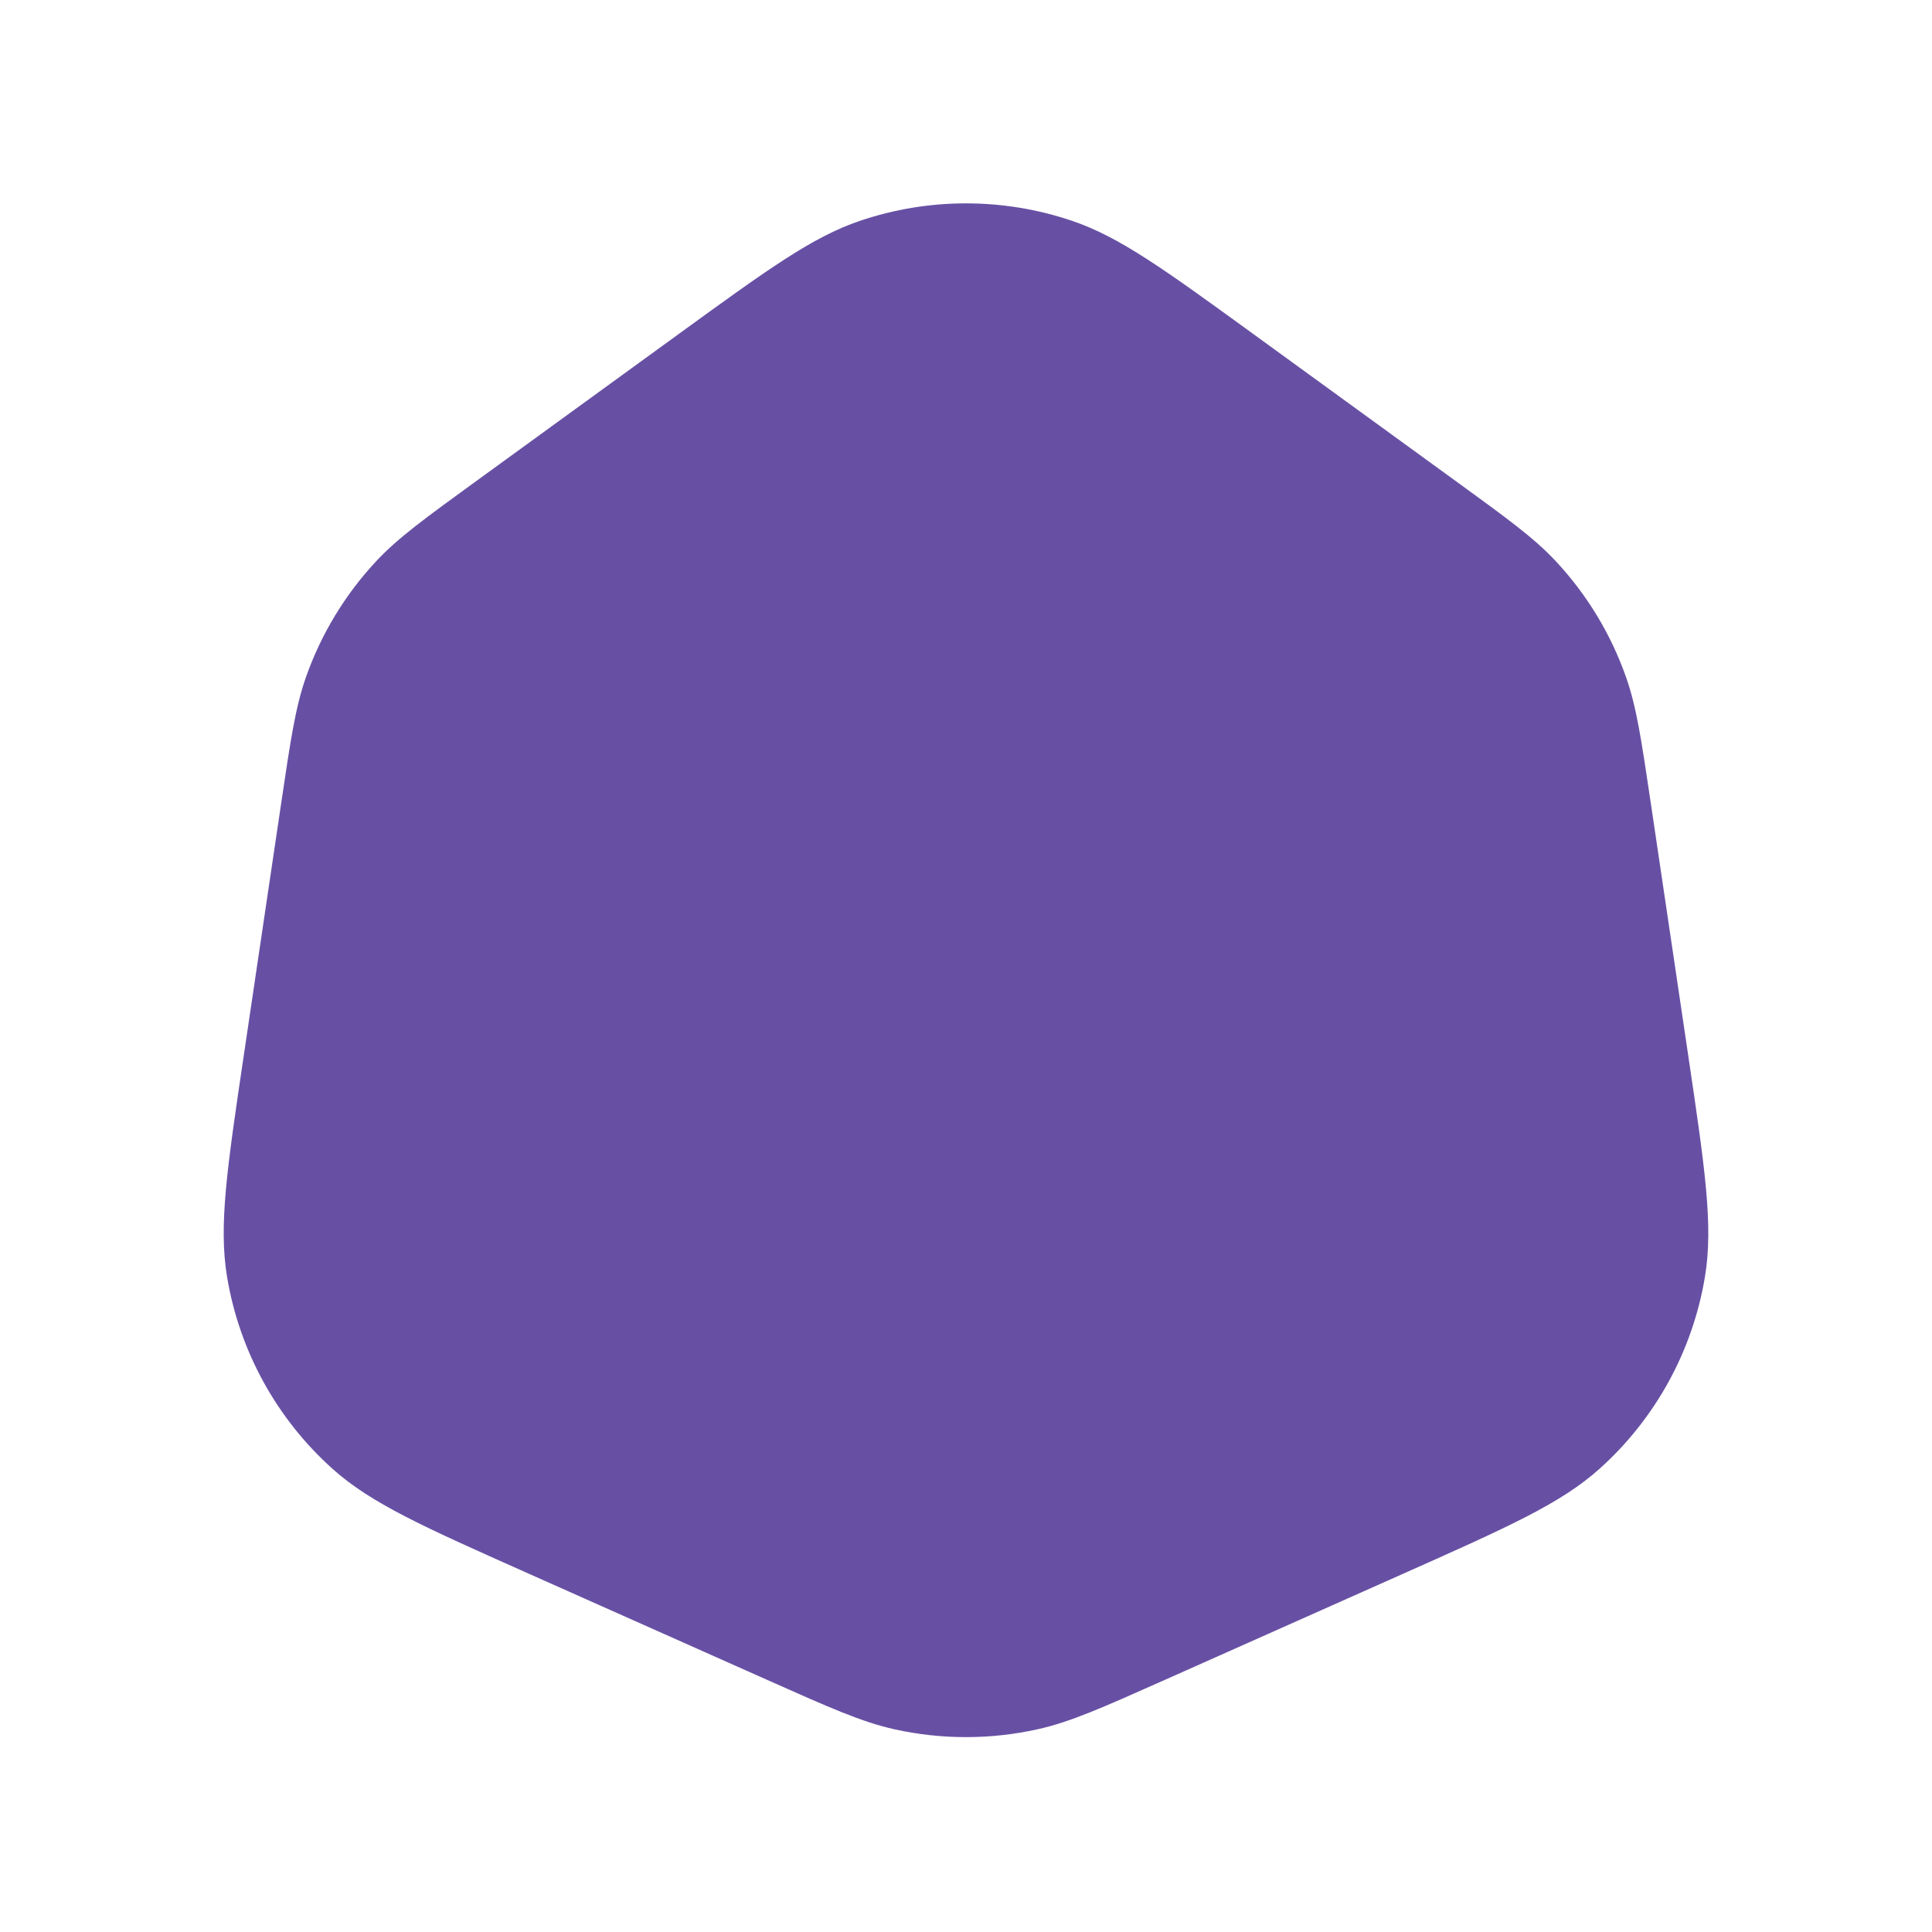
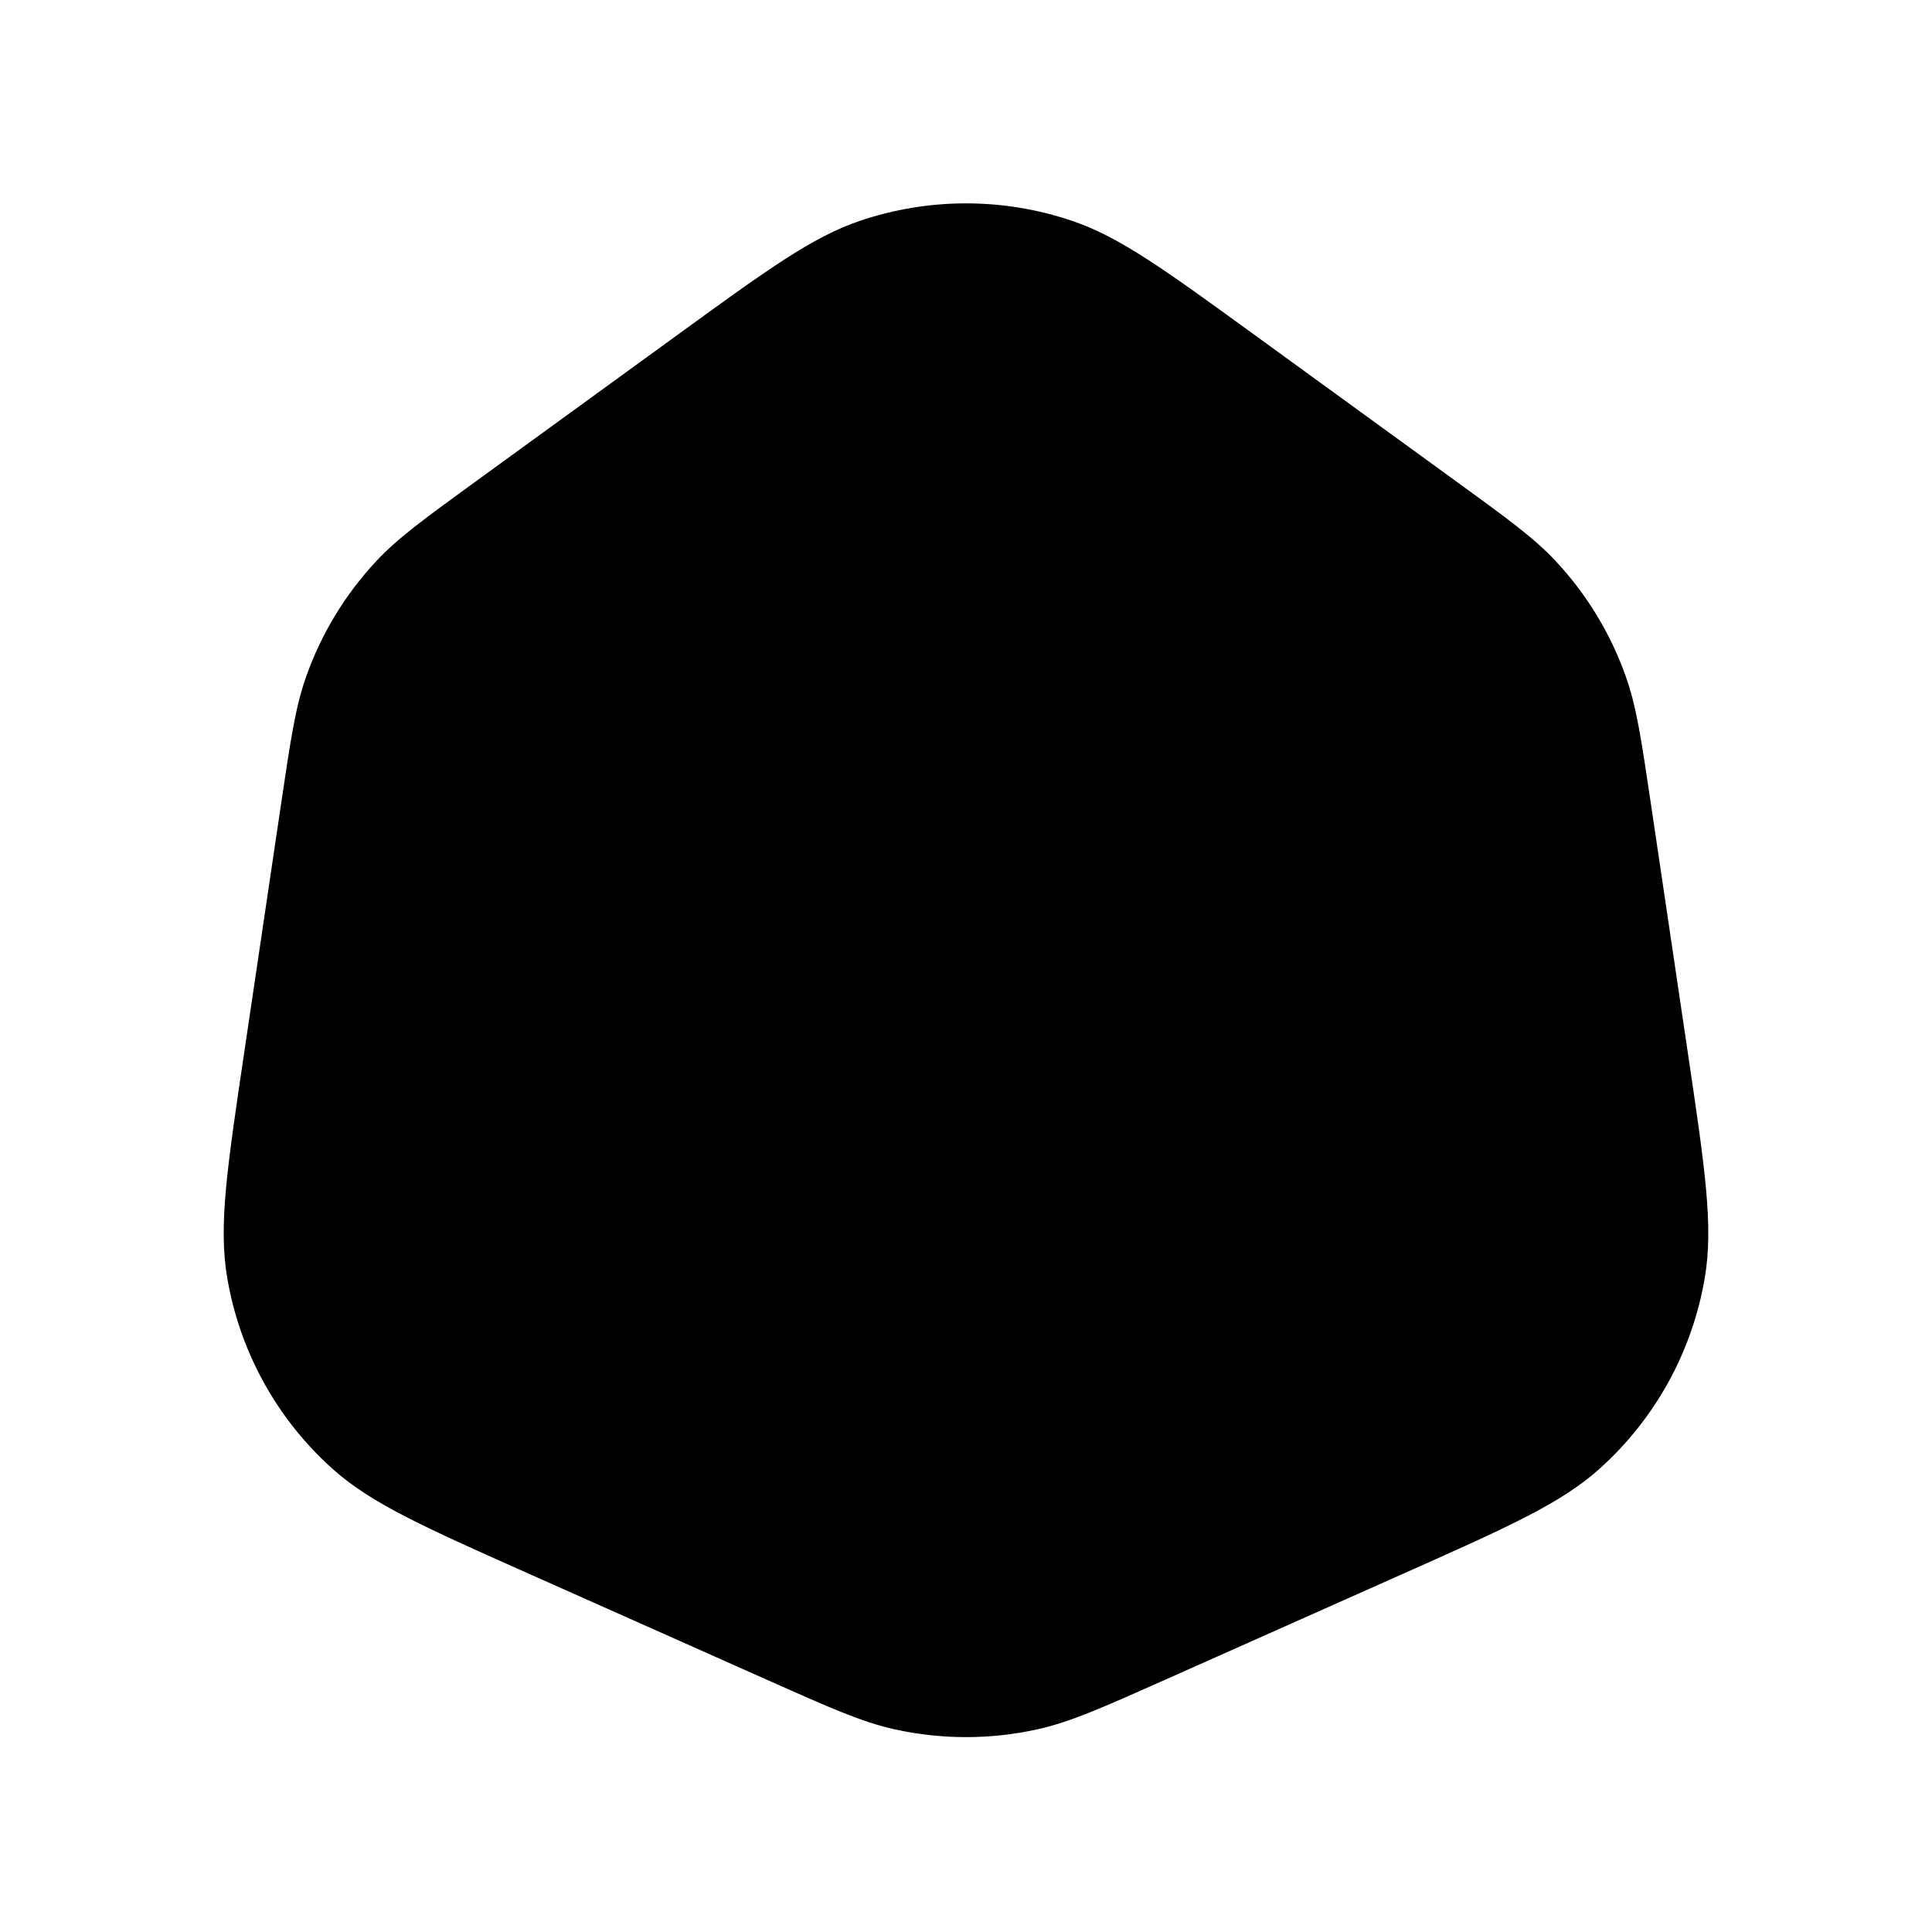
<svg xmlns="http://www.w3.org/2000/svg" width="380" height="380" viewBox="0 0 380 380" fill="none">
-   <path d="M133.415 65.75C150.981 52.991 159.763 46.612 169.124 43.44C182.663 38.853 197.337 38.853 210.876 43.44C220.237 46.612 229.019 52.991 246.585 65.75L286.083 94.44C296.514 102.017 301.729 105.805 305.981 110.353C312.125 116.926 316.839 124.702 319.823 133.189C321.888 139.062 322.834 145.438 324.725 158.189L332.038 207.501C335.355 229.87 337.014 241.055 335.34 251.136C332.918 265.718 325.6 279.04 314.59 288.907C306.979 295.728 296.649 300.329 275.987 309.532L229.176 330.382C216.707 335.935 210.473 338.712 204.064 340.131C194.8 342.182 185.2 342.182 175.936 340.131C169.527 338.712 163.293 335.935 150.824 330.382L104.013 309.532C83.352 300.329 73.021 295.728 65.41 288.907C54.401 279.04 47.082 265.718 44.66 251.136C42.986 241.055 44.645 229.87 47.962 207.501L55.275 158.189C57.166 145.437 58.112 139.062 60.177 133.189C63.161 124.702 67.875 116.926 74.019 110.353C78.271 105.805 83.486 102.017 93.917 94.44L133.415 65.75Z" fill="#6750A4" />
+   <path d="M133.415 65.75C150.981 52.991 159.763 46.612 169.124 43.44C182.663 38.853 197.337 38.853 210.876 43.44C220.237 46.612 229.019 52.991 246.585 65.75L286.083 94.44C296.514 102.017 301.729 105.805 305.981 110.353C312.125 116.926 316.839 124.702 319.823 133.189C321.888 139.062 322.834 145.438 324.725 158.189L332.038 207.501C335.355 229.87 337.014 241.055 335.34 251.136C332.918 265.718 325.6 279.04 314.59 288.907C306.979 295.728 296.649 300.329 275.987 309.532L229.176 330.382C216.707 335.935 210.473 338.712 204.064 340.131C194.8 342.182 185.2 342.182 175.936 340.131C169.527 338.712 163.293 335.935 150.824 330.382L104.013 309.532C83.352 300.329 73.021 295.728 65.41 288.907C54.401 279.04 47.082 265.718 44.66 251.136C42.986 241.055 44.645 229.87 47.962 207.501L55.275 158.189C57.166 145.437 58.112 139.062 60.177 133.189C63.161 124.702 67.875 116.926 74.019 110.353C78.271 105.805 83.486 102.017 93.917 94.44L133.415 65.75Z" fill="currentColor" />
</svg>
